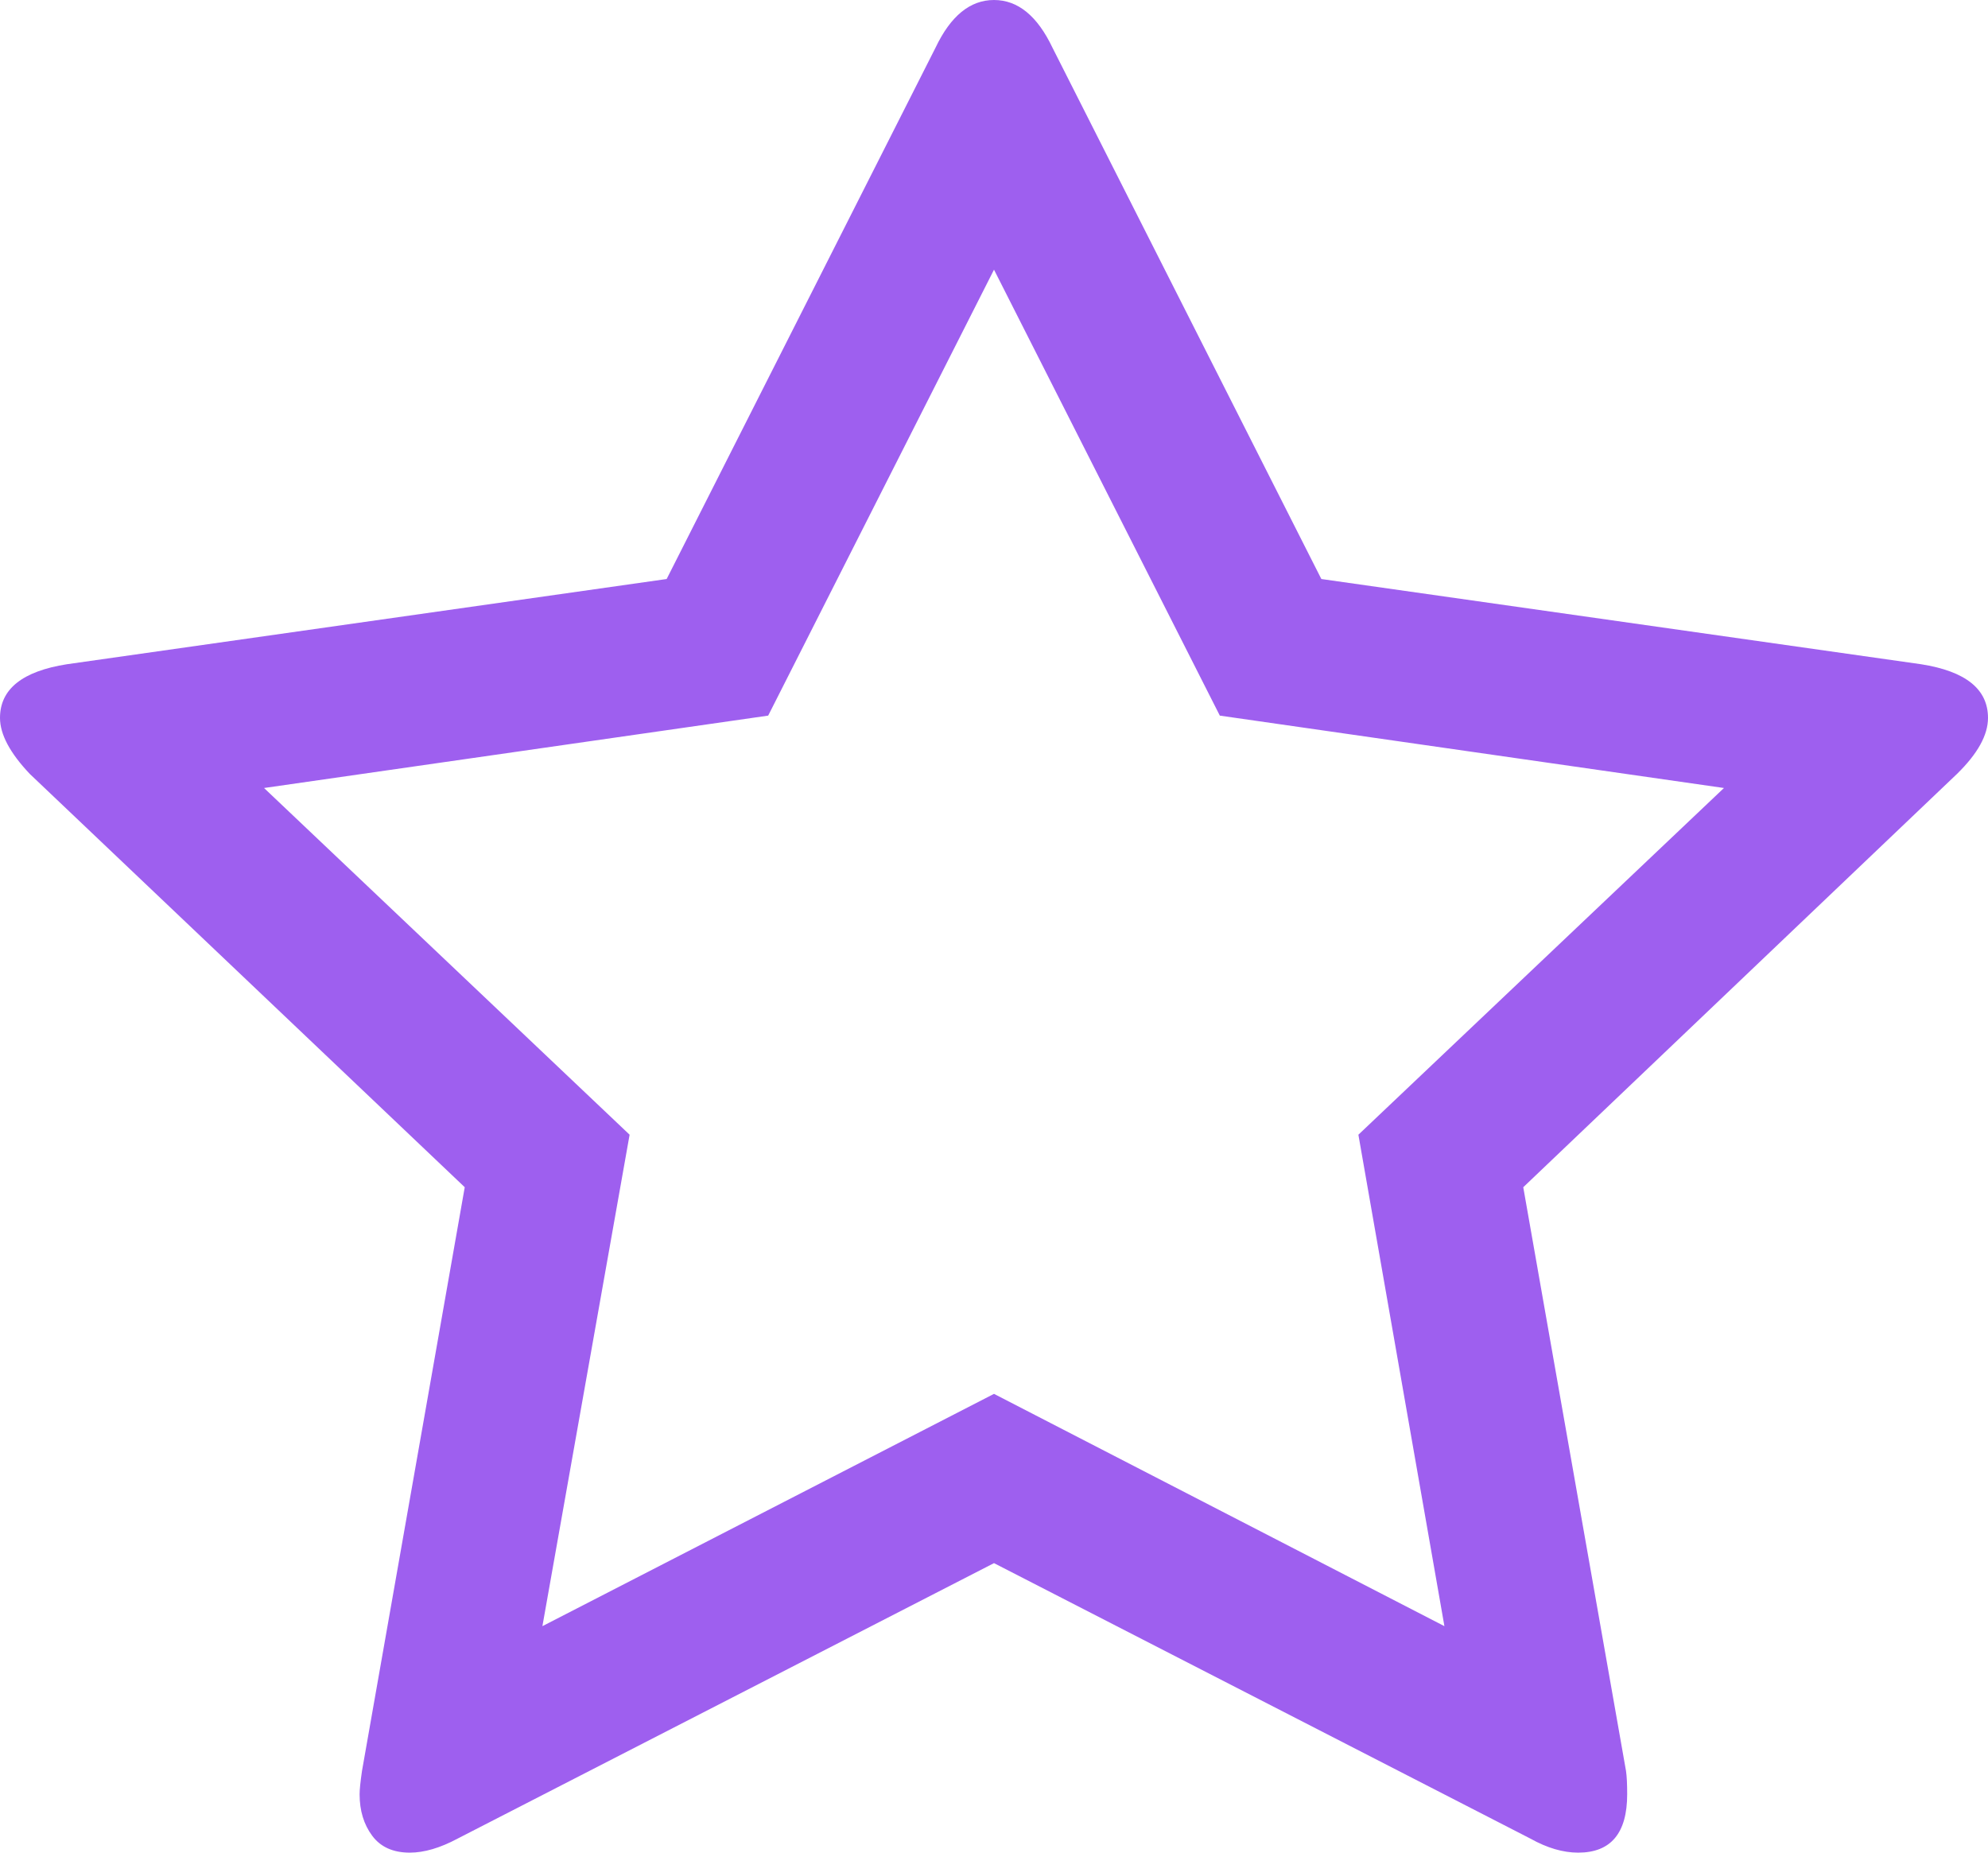
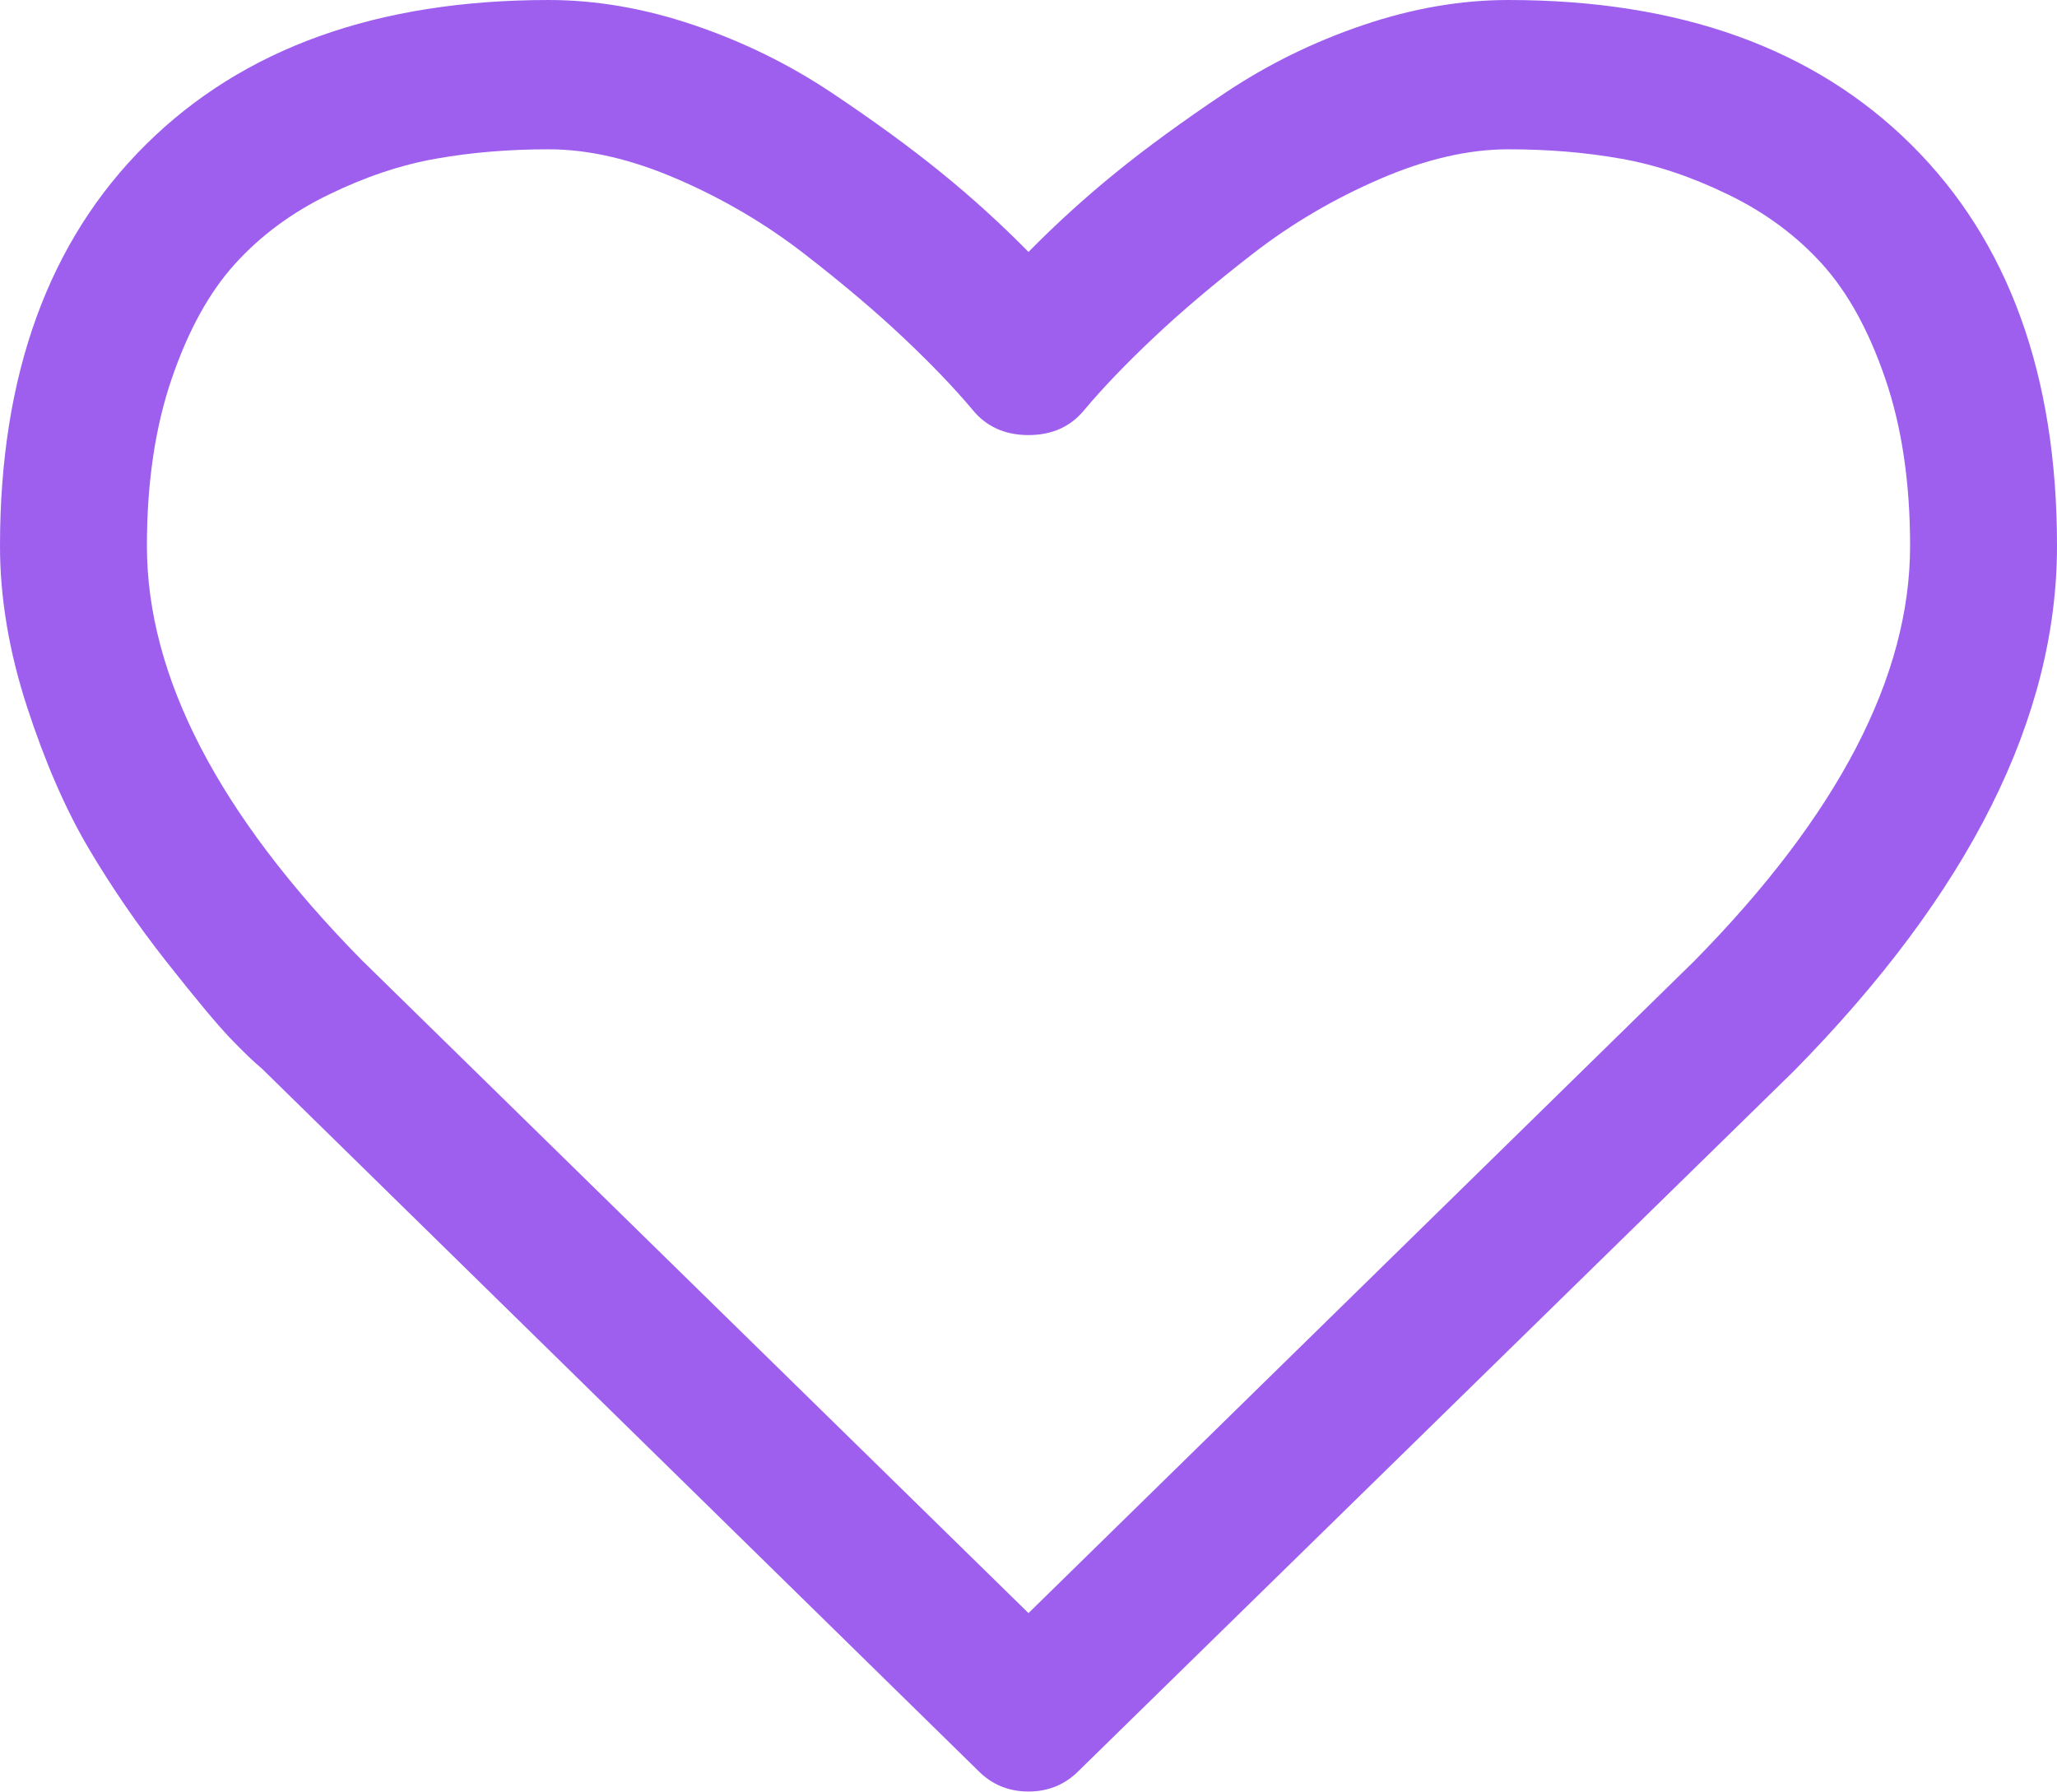
- <svg xmlns="http://www.w3.org/2000/svg" version="1.1" width="44px" height="41px">
-   <g transform="matrix(1 0 0 1 -412 -280 )">
-     <path d="M 31.969 35.988  L 30.065 25.112  L 38.156 17.439  L 26.998 15.837  L 22 5.968  L 17.002 15.837  L 5.844 17.439  L 13.935 25.112  L 12.005 35.988  L 22 30.847  L 31.969 35.988  Z M 42.519 14.7  C 43.506 14.855  44 15.251  44 15.888  C 44 16.267  43.771 16.681  43.312 17.129  L 33.714 26.274  L 35.988 39.192  C 36.006 39.312  36.014 39.484  36.014 39.708  C 36.014 40.569  35.653 41  34.93 41  C 34.595 41  34.243 40.897  33.873 40.69  L 22 34.593  L 10.127 40.69  C 9.74 40.897  9.387 41  9.07 41  C 8.7 41  8.422 40.875  8.237 40.625  C 8.052 40.376  7.959 40.07  7.959 39.708  C 7.959 39.605  7.977 39.433  8.012 39.192  L 10.286 26.274  L 0.661 17.129  C 0.22 16.664  0 16.25  0 15.888  C 0 15.251  0.494 14.855  1.481 14.7  L 14.755 12.814  L 20.704 1.059  C 21.039 0.353  21.471 0  22 0  C 22.529 0  22.961 0.353  23.296 1.059  L 29.245 12.814  L 42.519 14.7  Z " fill-rule="nonzero" fill="#9e5fef" stroke="none" transform="matrix(1 0 0 1 412 280 )" />
+ <svg xmlns="http://www.w3.org/2000/svg" version="1.1" width="31px" height="27px">
+   <g transform="matrix(1 0 0 1 -1386 -1077 )">
+     <path d="M 25.533 14.484  C 27.702 12.281  28.786 10.195  28.786 8.227  C 28.786 7.277  28.662 6.439  28.414 5.713  C 28.166 4.986  27.849 4.409  27.462 3.981  C 27.076 3.554  26.606 3.205  26.052 2.936  C 25.499 2.666  24.957 2.484  24.426 2.391  C 23.896 2.297  23.331 2.25  22.731 2.25  C 22.131 2.25  21.485 2.399  20.794 2.698  C 20.102 2.997  19.464 3.372  18.882 3.823  C 18.3 4.274  17.801 4.696  17.386 5.089  C 16.97 5.481  16.624 5.842  16.348 6.17  C 16.14 6.428  15.858 6.557  15.5 6.557  C 15.142 6.557  14.86 6.428  14.652 6.17  C 14.376 5.842  14.03 5.481  13.614 5.089  C 13.199 4.696  12.7 4.274  12.118 3.823  C 11.536 3.372  10.898 2.997  10.206 2.698  C 9.515 2.399  8.869 2.25  8.269 2.25  C 7.669 2.25  7.104 2.297  6.574 2.391  C 6.043 2.484  5.501 2.666  4.948 2.936  C 4.394 3.205  3.924 3.554  3.538 3.981  C 3.151 4.409  2.834 4.986  2.586 5.713  C 2.338 6.439  2.214 7.277  2.214 8.227  C 2.214 10.195  3.293 12.275  5.449 14.467  L 15.5 24.311  L 25.533 14.484  Z M 28.803 2.18  C 30.268 3.633  31 5.648  31 8.227  C 31 10.816  29.68 13.453  27.039 16.137  L 16.261 26.684  C 16.054 26.895  15.8 27  15.5 27  C 15.2 27  14.946 26.895  14.739 26.684  L 3.944 16.102  C 3.829 16.008  3.67 15.855  3.468 15.645  C 3.267 15.434  2.947 15.05  2.508 14.493  C 2.07 13.937  1.678 13.365  1.332 12.779  C 0.986 12.193  0.678 11.484  0.407 10.652  C 0.136 9.82  0 9.012  0 8.227  C 0 5.648  0.732 3.633  2.197 2.18  C 3.662 0.727  5.686 0  8.269 0  C 8.984 0  9.713 0.126  10.457 0.378  C 11.201 0.63  11.893 0.97  12.533 1.397  C 13.173 1.825  13.724 2.227  14.185 2.602  C 14.647 2.977  15.085 3.375  15.5 3.797  C 15.915 3.375  16.353 2.977  16.815 2.602  C 17.276 2.227  17.827 1.825  18.467 1.397  C 19.107 0.97  19.799 0.63  20.543 0.378  C 21.287 0.126  22.016 0  22.731 0  C 25.314 0  27.338 0.727  28.803 2.18  Z " fill-rule="nonzero" fill="#9e5fef" stroke="none" transform="matrix(1 0 0 1 1386 1077 )" />
  </g>
</svg>
